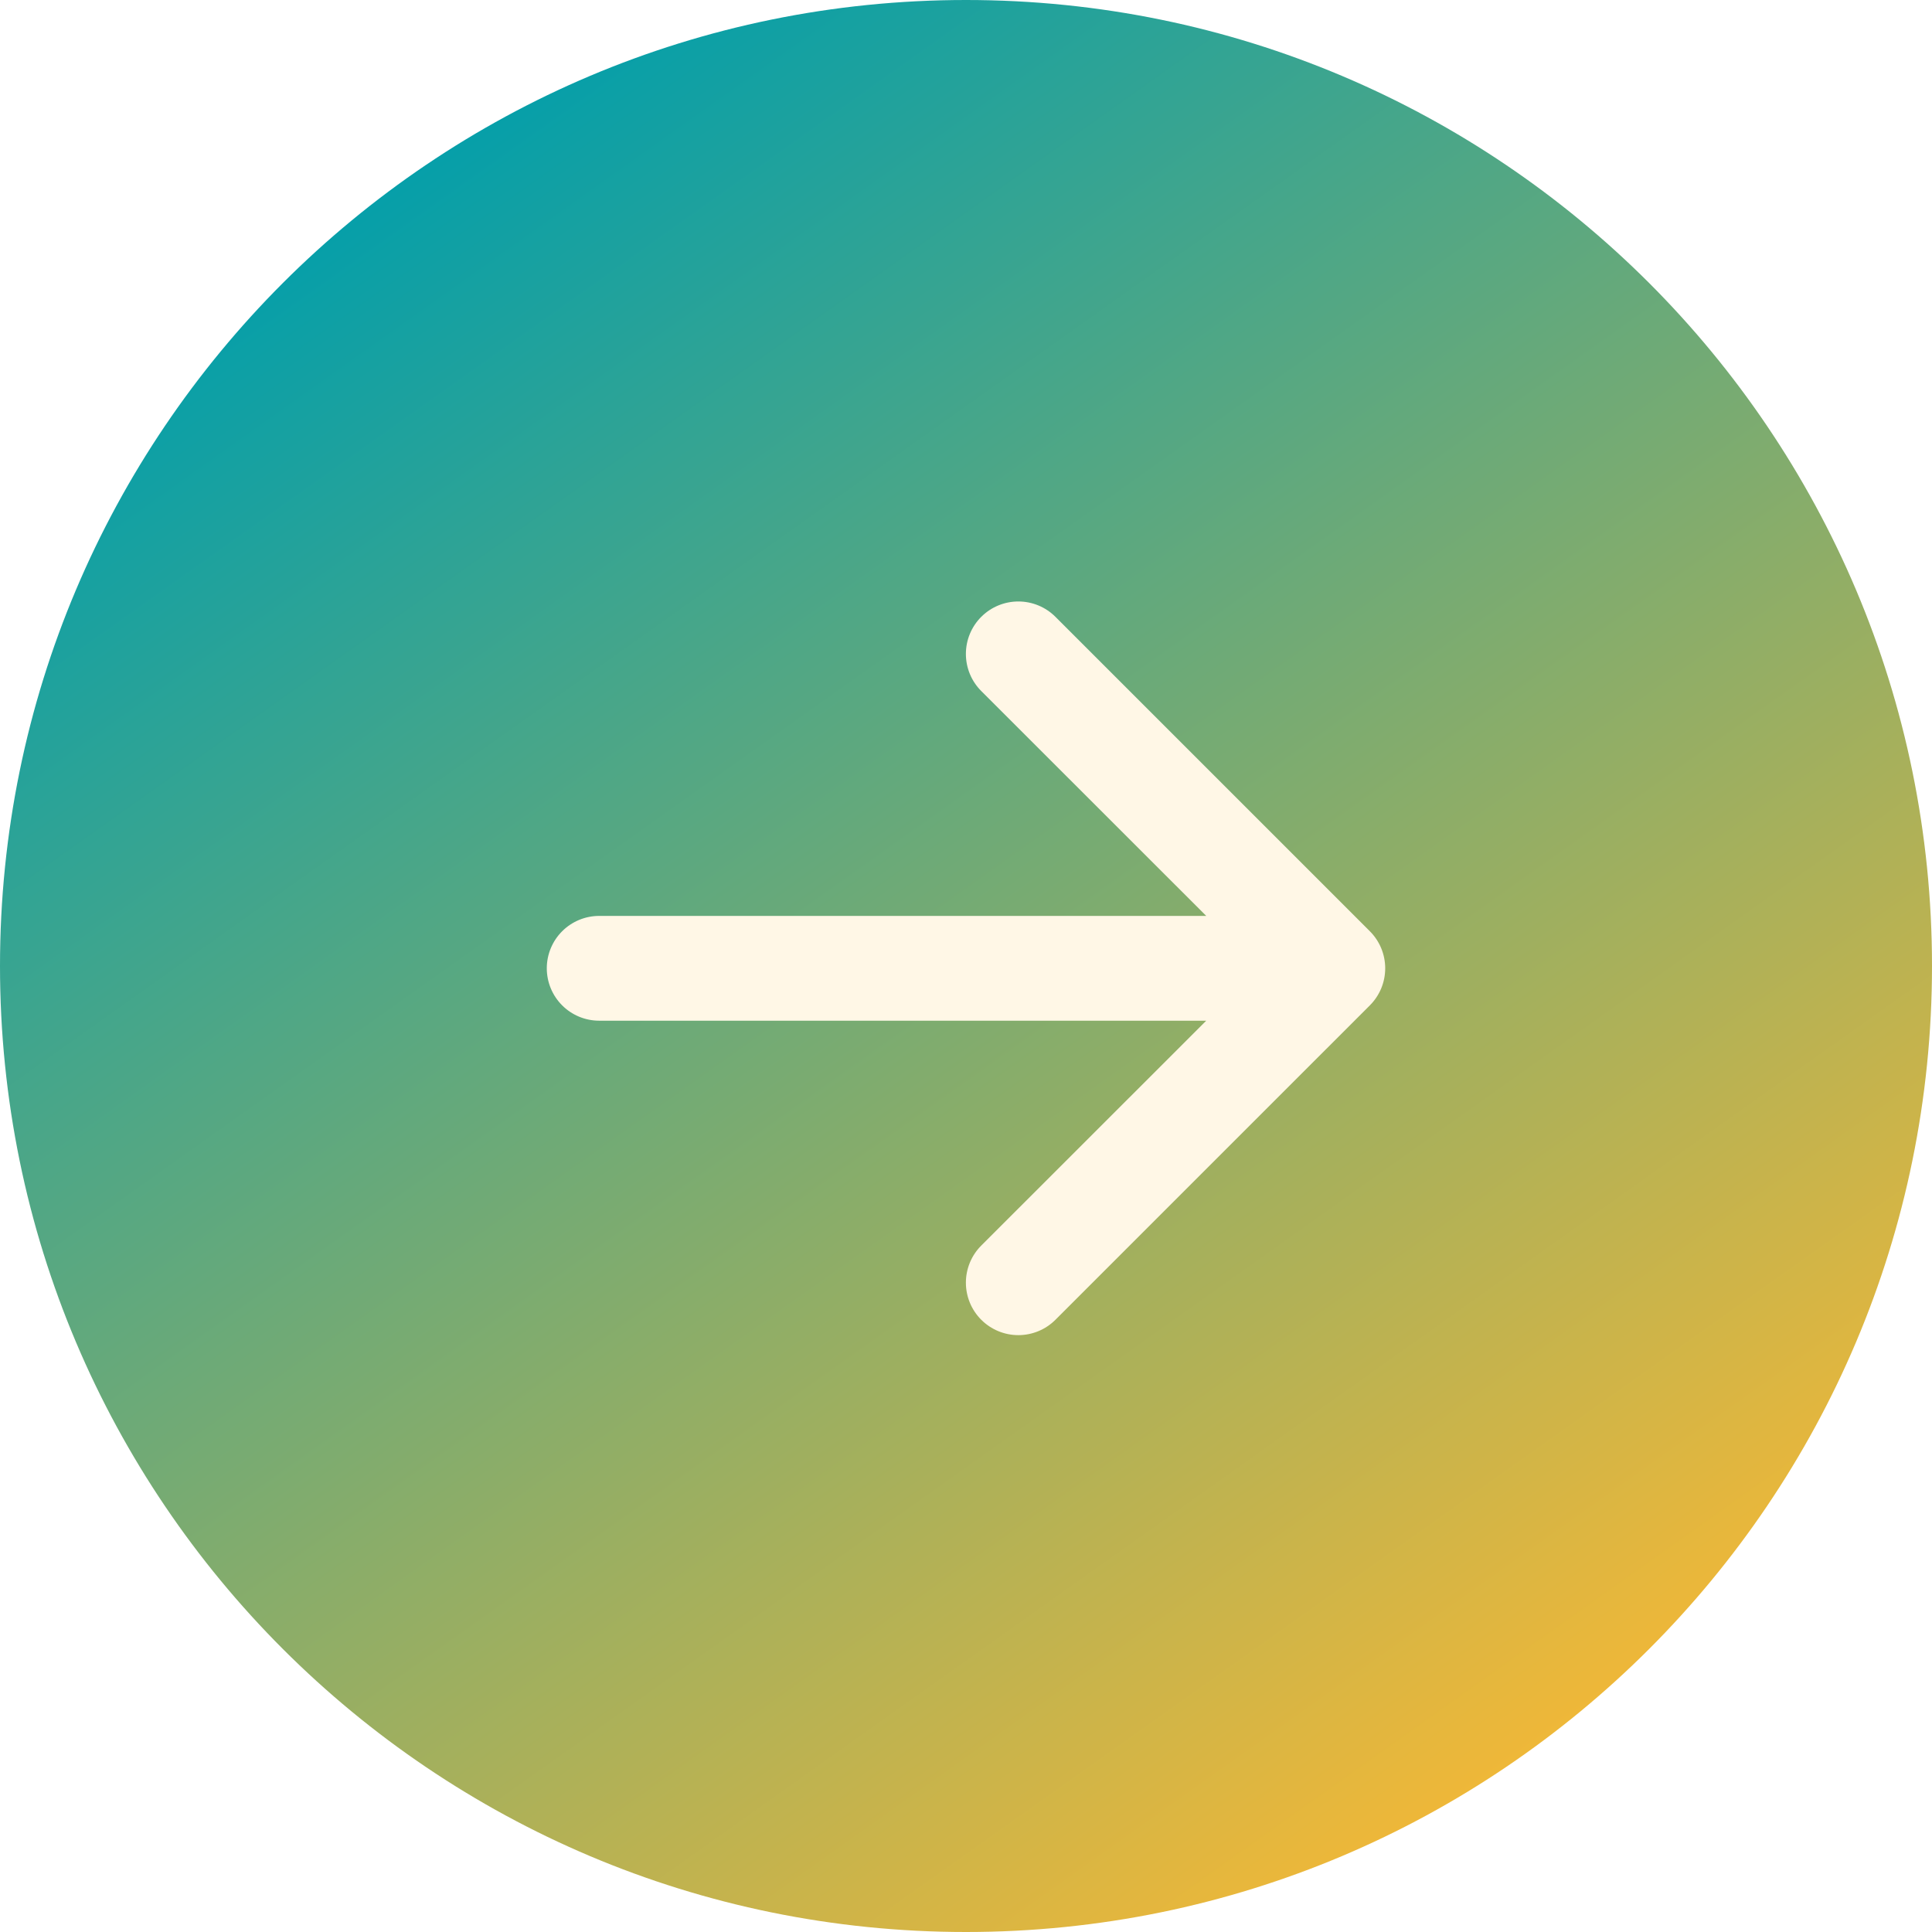
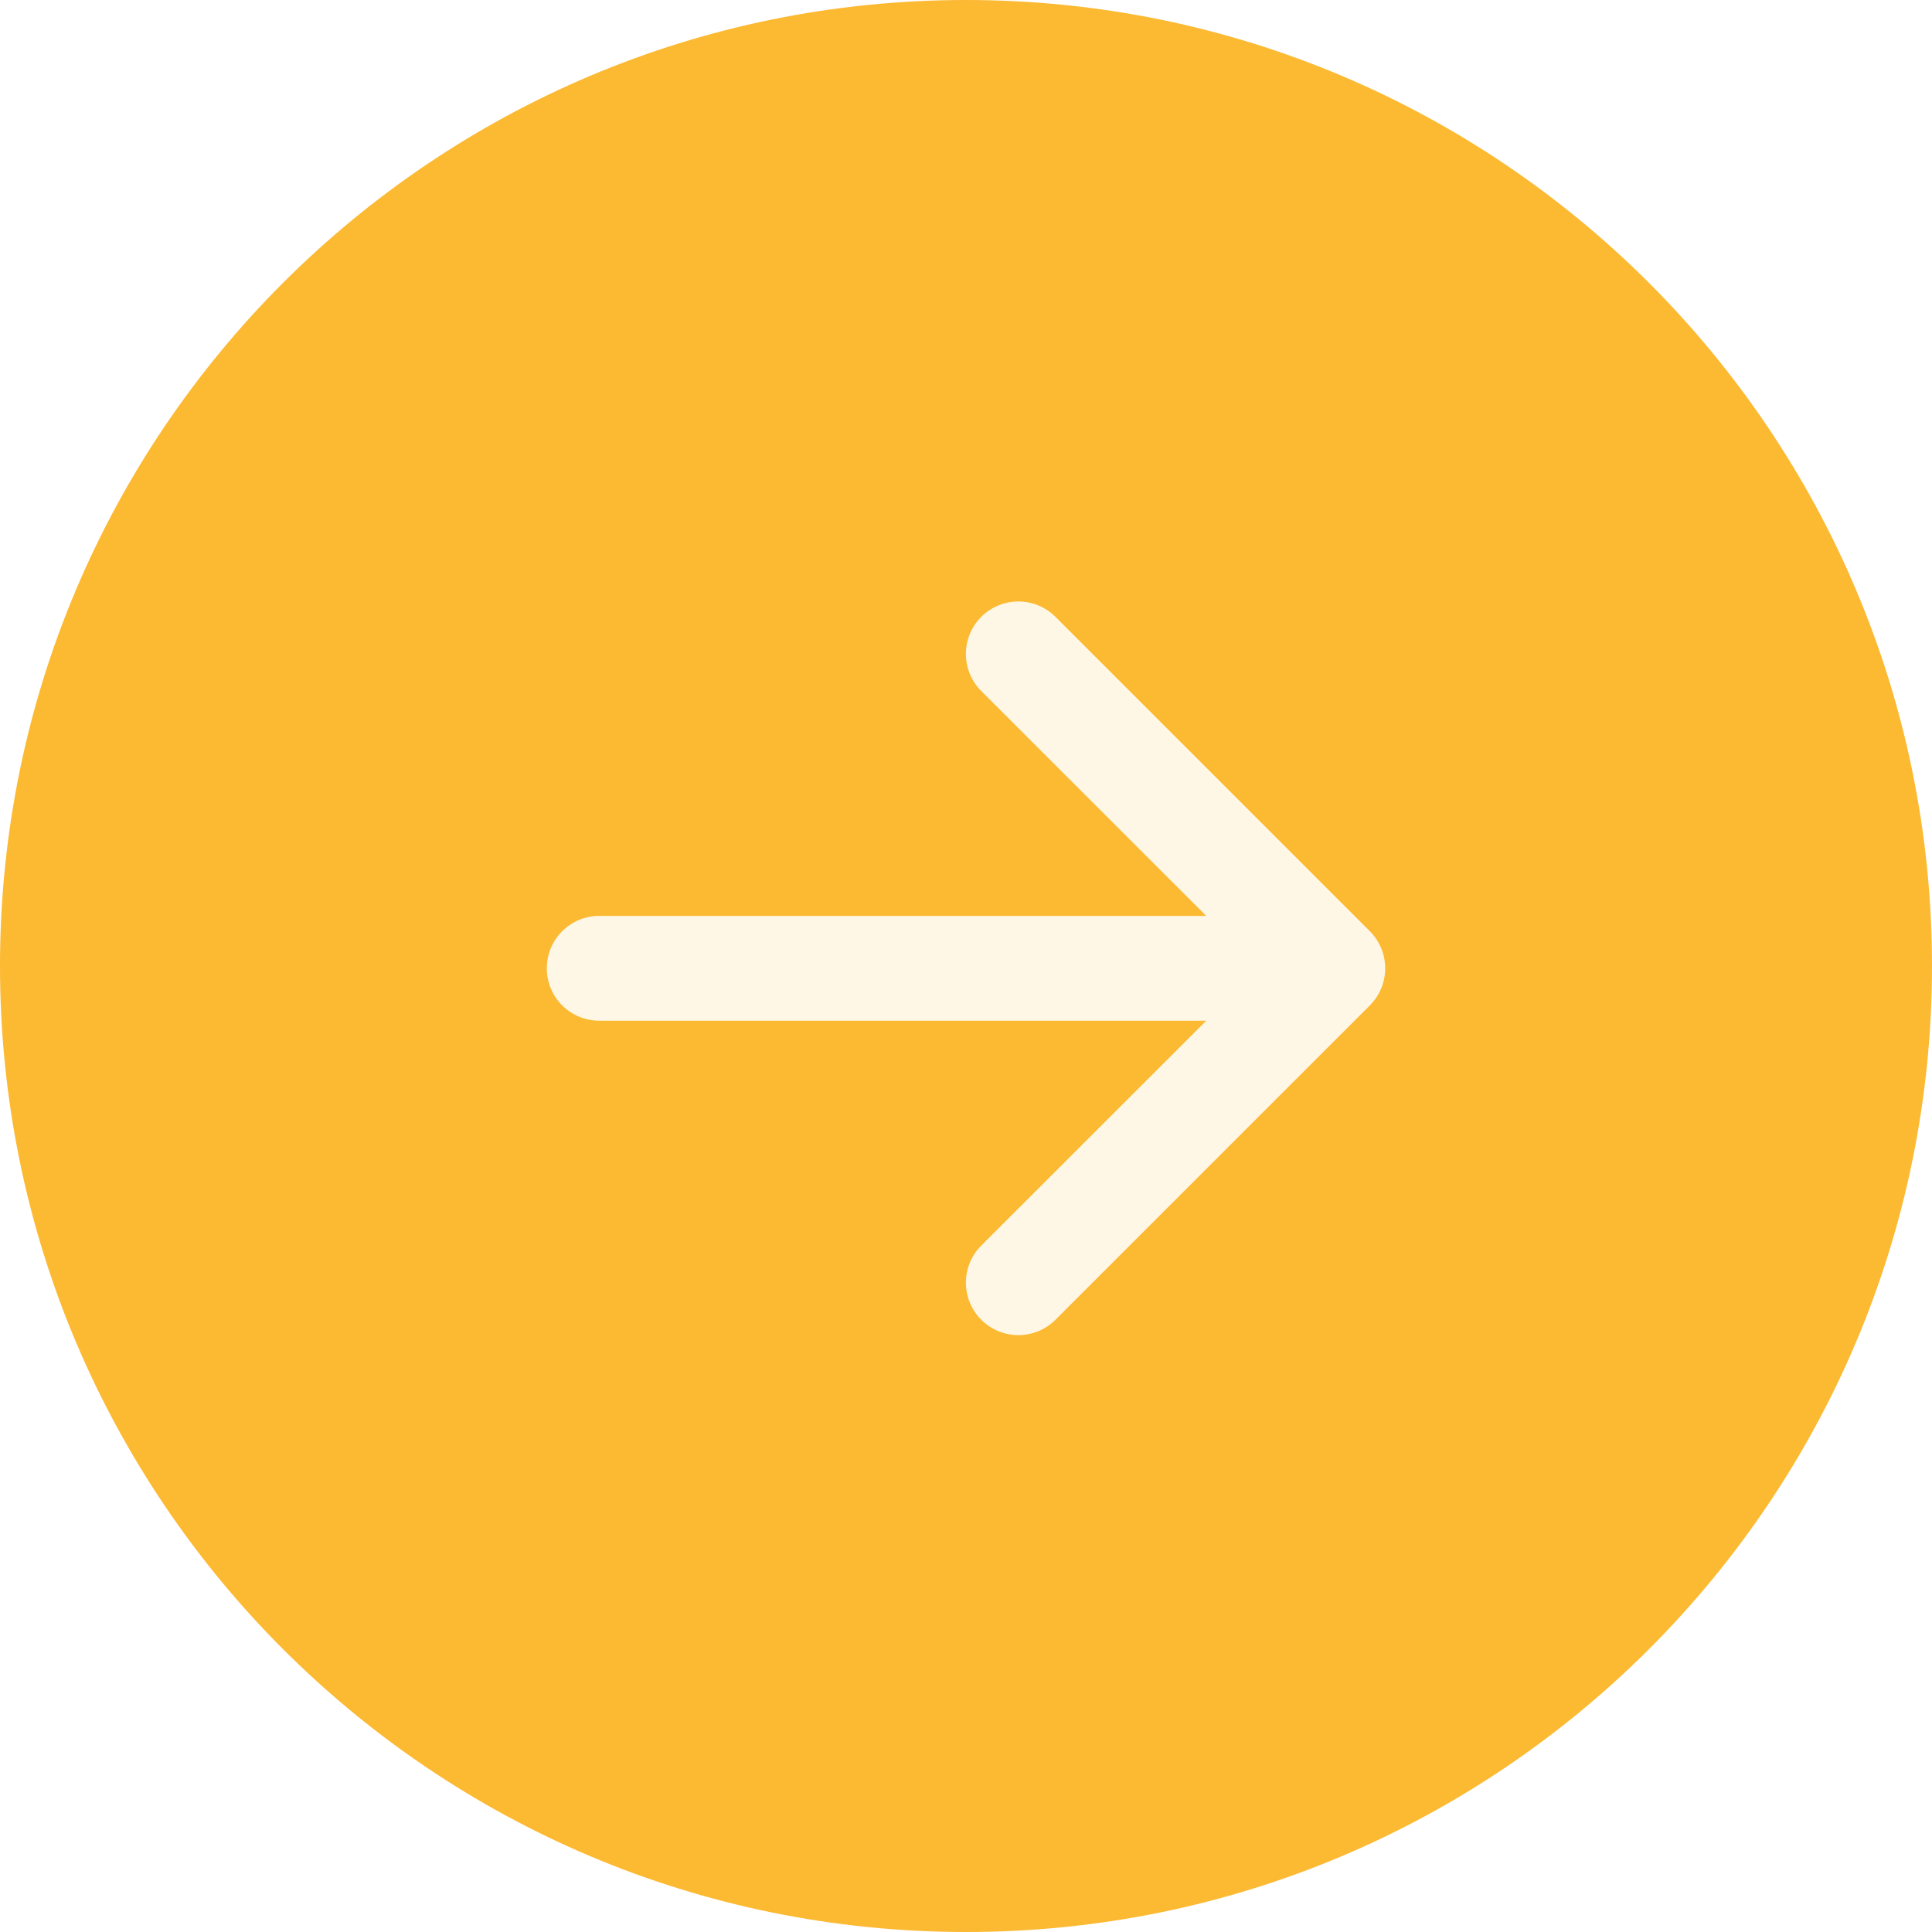
<svg xmlns="http://www.w3.org/2000/svg" width="106" height="106" viewBox="0 0 106 106" fill="none">
-   <circle cx="53" cy="53" r="53" fill="url(#paint0_linear_121_41)" />
+   <circle cx="53" cy="53" r="53" fill="#FCB932" />
  <path fill-rule="evenodd" clip-rule="evenodd" d="M30 53.126C30 52.364 30.303 51.633 30.842 51.094C31.381 50.555 32.112 50.252 32.875 50.252H66.181L53.837 37.914C53.297 37.374 52.994 36.642 52.994 35.878C52.994 35.115 53.297 34.383 53.837 33.843C54.377 33.303 55.109 33 55.872 33C56.636 33 57.368 33.303 57.907 33.843L75.156 51.091C75.423 51.358 75.636 51.675 75.781 52.025C75.925 52.374 76 52.748 76 53.126C76 53.505 75.925 53.879 75.781 54.228C75.636 54.577 75.423 54.895 75.156 55.162L57.907 72.41C57.368 72.95 56.636 73.253 55.872 73.253C55.109 73.253 54.377 72.95 53.837 72.41C53.297 71.87 52.994 71.138 52.994 70.374C52.994 69.611 53.297 68.879 53.837 68.339L66.181 56.001H32.875C32.112 56.001 31.381 55.698 30.842 55.159C30.303 54.62 30 53.889 30 53.126Z" fill="#FFF7E6" />
-   <defs>
-     <linearGradient id="paint0_linear_121_41" x1="15.5" y1="14.5" x2="80.5" y2="106" gradientUnits="userSpaceOnUse">
-       <stop stop-color="#069FA9" />
-       <stop offset="1" stop-color="#FCB932" />
-     </linearGradient>
-   </defs>
</svg>
